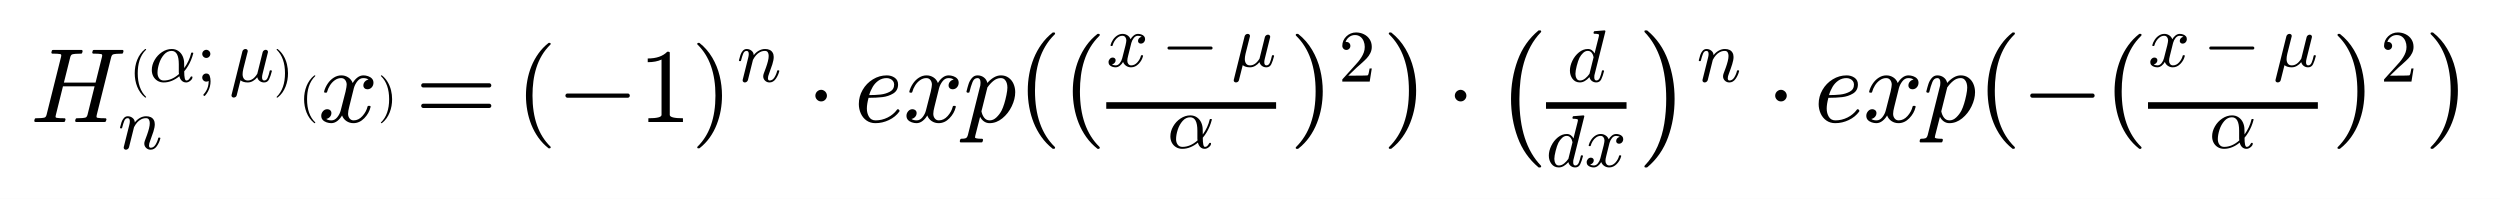
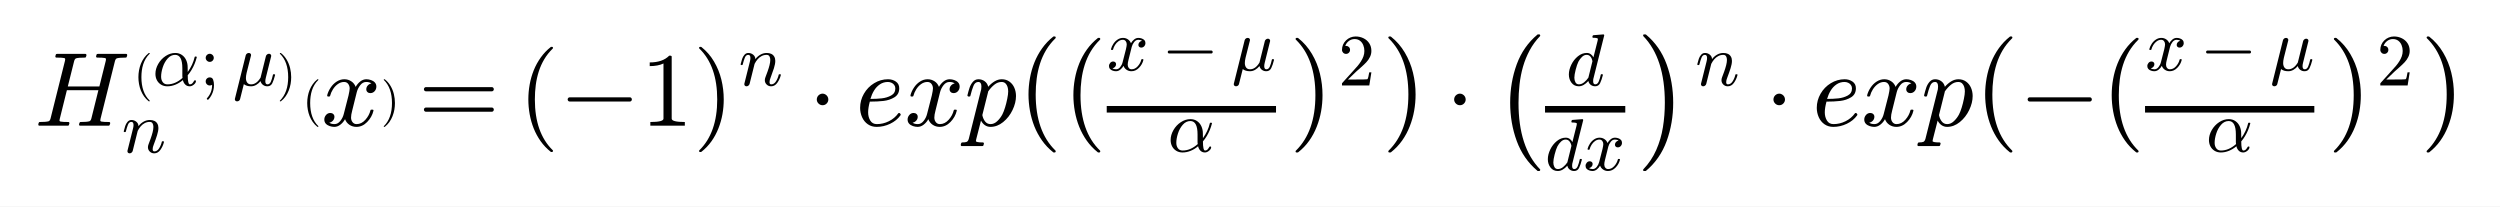
- <svg xmlns="http://www.w3.org/2000/svg" xmlns:xlink="http://www.w3.org/1999/xlink" width="592.65pt" height="47.15pt" viewBox="0 0 592.65 47.15" version="1.1">
+ <svg xmlns="http://www.w3.org/2000/svg" xmlns:xlink="http://www.w3.org/1999/xlink" width="523.26pt" height="43.22pt" viewBox="0 0 523.26 43.22" version="1.1">
  <defs>
    <style type="text/css">*{stroke-linejoin: round; stroke-linecap: butt}</style>
  </defs>
  <g id="figure_1">
    <g id="patch_1">
-       <path d="M -0 47.15  L 592.65 47.15  L 592.65 0  L -0 0  z " style="fill: #ffffff" />
+       <path d="M 0 43.22  L 523.26 43.22  L 523.26 0  L 0 0  z " style="fill: #ffffff" />
    </g>
    <g id="text_1">
-       <g transform="translate(7.2 28.95) scale(0.25 -0.25)">
+       <g transform="translate(7.2 26.34) scale(0.22 -0.22)">
        <defs>
          <path id="Cmmi10-48" d="M 300 0  Q 238 0 238 84  Q 241 100 250 139  Q 259 178 276 201  Q 294 225 319 225  Q 709 225 863 269  Q 947 297 984 441  L 1863 3956  Q 1875 4019 1875 4044  Q 1875 4113 1797 4122  Q 1678 4147 1338 4147  Q 1275 4147 1275 4231  Q 1297 4313 1309 4342  Q 1322 4372 1381 4372  L 3103 4372  Q 3169 4372 3169 4288  Q 3166 4272 3156 4234  Q 3147 4197 3131 4172  Q 3116 4147 3084 4147  Q 2694 4147 2541 4103  Q 2456 4072 2419 3928  L 2034 2388  L 3956 2388  L 4347 3956  Q 4359 4019 4359 4044  Q 4359 4113 4281 4122  Q 4159 4147 3822 4147  Q 3756 4147 3756 4231  Q 3778 4313 3790 4342  Q 3803 4372 3866 4372  L 5588 4372  Q 5650 4372 5650 4288  Q 5647 4272 5637 4233  Q 5628 4194 5611 4170  Q 5594 4147 5569 4147  Q 5178 4147 5025 4103  Q 4941 4075 4903 3928  L 4025 416  Q 4013 353 4013 325  Q 4013 259 4091 250  Q 4213 225 4550 225  Q 4616 225 4616 141  Q 4597 66 4578 33  Q 4559 0 4506 0  L 2784 0  Q 2719 0 2719 84  Q 2731 131 2737 153  Q 2744 175 2761 200  Q 2778 225 2803 225  Q 3194 225 3347 269  Q 3431 297 3469 441  L 3897 2163  L 1978 2163  L 1544 416  Q 1528 338 1528 325  Q 1528 259 1606 250  Q 1728 225 2069 225  Q 2131 225 2131 141  Q 2109 56 2095 28  Q 2081 0 2022 0  L 300 0  z " transform="scale(0.015625)" />
          <path id="Cmr10-28" d="M 1984 -1588  Q 1628 -1306 1370 -942  Q 1113 -578 948 -165  Q 784 247 703 697  Q 622 1147 622 1600  Q 622 2059 703 2509  Q 784 2959 951 3375  Q 1119 3791 1378 4153  Q 1638 4516 1984 4788  Q 1984 4800 2016 4800  L 2075 4800  Q 2094 4800 2109 4783  Q 2125 4766 2125 4744  Q 2125 4716 2113 4703  Q 1800 4397 1592 4047  Q 1384 3697 1257 3301  Q 1131 2906 1075 2482  Q 1019 2059 1019 1600  Q 1019 -434 2106 -1491  Q 2125 -1509 2125 -1544  Q 2125 -1559 2108 -1579  Q 2091 -1600 2075 -1600  L 2016 -1600  Q 1984 -1600 1984 -1588  z " transform="scale(0.015625)" />
          <path id="Cmmi10-ae" d="M 1288 -72  Q 984 -72 748 72  Q 513 216 384 459  Q 256 703 256 1013  Q 256 1447 498 1872  Q 741 2297 1142 2562  Q 1544 2828 1984 2828  Q 2309 2828 2556 2658  Q 2803 2488 2931 2205  Q 3059 1922 3059 1600  L 3066 1172  Q 3284 1475 3436 1801  Q 3588 2128 3669 2478  Q 3681 2516 3719 2516  L 3794 2516  Q 3853 2516 3853 2456  Q 3853 2450 3847 2438  Q 3772 2144 3659 1873  Q 3547 1603 3395 1350  Q 3244 1097 3066 891  Q 3066 97 3250 97  Q 3369 97 3445 167  Q 3522 238 3580 341  Q 3638 444 3653 447  L 3731 447  Q 3781 447 3781 384  Q 3781 225 3598 76  Q 3416 -72 3238 -72  Q 3006 -72 2853 78  Q 2700 228 2644 469  Q 2344 213 1994 70  Q 1644 -72 1288 -72  z M 1300 97  Q 1984 97 2613 659  Q 2609 697 2603 751  Q 2597 806 2597 813  L 2597 1503  Q 2597 2663 1972 2663  Q 1597 2663 1315 2342  Q 1034 2022 892 1576  Q 750 1131 750 763  Q 750 484 892 290  Q 1034 97 1300 97  z " transform="scale(0.015625)" />
          <path id="Cmr10-3b" d="M 634 -1153  Q 634 -1125 647 -1113  Q 1094 -628 1094 25  L 1094 56  Q 1000 0 891 0  Q 744 0 641 103  Q 538 206 538 353  Q 538 503 641 603  Q 744 703 891 703  Q 1113 703 1186 498  Q 1259 294 1259 25  Q 1259 -200 1204 -419  Q 1150 -638 1039 -847  Q 928 -1056 775 -1222  Q 756 -1241 728 -1241  Q 697 -1241 665 -1212  Q 634 -1184 634 -1153  z M 538 2406  Q 538 2497 584 2578  Q 631 2659 714 2709  Q 797 2759 891 2759  Q 981 2759 1064 2709  Q 1147 2659 1194 2578  Q 1241 2497 1241 2406  Q 1241 2263 1139 2158  Q 1038 2053 891 2053  Q 747 2053 642 2158  Q 538 2263 538 2406  z " transform="scale(0.015625)" />
          <path id="Cmmi10-b9" d="M 178 -1203  Q 178 -1166 184 -1153  L 1125 2625  Q 1153 2716 1226 2772  Q 1300 2828 1394 2828  Q 1475 2828 1531 2779  Q 1588 2731 1588 2650  Q 1588 2631 1586 2620  Q 1584 2609 1581 2597  L 1203 1100  Q 1141 834 1141 641  Q 1141 403 1253 250  Q 1366 97 1594 97  Q 2059 97 2413 678  Q 2416 684 2417 687  Q 2419 691 2419 697  L 2881 2553  Q 2903 2638 2981 2698  Q 3059 2759 3150 2759  Q 3225 2759 3283 2709  Q 3341 2659 3341 2578  Q 3341 2541 3334 2528  L 2875 684  Q 2828 503 2828 372  Q 2828 97 3016 97  Q 3216 97 3317 344  Q 3419 591 3494 941  Q 3506 978 3547 978  L 3622 978  Q 3647 978 3664 958  Q 3681 938 3681 916  Q 3569 469 3436 198  Q 3303 -72 3003 -72  Q 2791 -72 2627 50  Q 2463 172 2413 378  Q 2253 178 2039 53  Q 1825 -72 1588 -72  Q 1188 -72 959 116  L 634 -1178  Q 616 -1269 541 -1325  Q 466 -1381 372 -1381  Q 294 -1381 236 -1332  Q 178 -1284 178 -1203  z " transform="scale(0.015625)" />
          <path id="Cmr10-29" d="M 416 -1600  Q 359 -1600 359 -1544  Q 359 -1516 372 -1503  Q 1466 -434 1466 1600  Q 1466 3634 384 4691  Q 359 4706 359 4744  Q 359 4766 376 4783  Q 394 4800 416 4800  L 475 4800  Q 494 4800 506 4788  Q 966 4425 1272 3906  Q 1578 3388 1720 2800  Q 1863 2213 1863 1600  Q 1863 1147 1786 708  Q 1709 269 1542 -157  Q 1375 -584 1119 -945  Q 863 -1306 506 -1588  Q 494 -1600 475 -1600  L 416 -1600  z " transform="scale(0.015625)" />
          <path id="Cmmi10-6e" d="M 494 109  Q 494 147 500 166  L 978 2075  Q 1025 2253 1025 2388  Q 1025 2663 838 2663  Q 638 2663 541 2423  Q 444 2184 353 1819  Q 353 1800 334 1789  Q 316 1778 300 1778  L 225 1778  Q 203 1778 187 1801  Q 172 1825 172 1844  Q 241 2122 305 2315  Q 369 2509 505 2668  Q 641 2828 844 2828  Q 1084 2828 1268 2676  Q 1453 2525 1453 2291  Q 1644 2541 1900 2684  Q 2156 2828 2444 2828  Q 2672 2828 2837 2750  Q 3003 2672 3095 2514  Q 3188 2356 3188 2138  Q 3188 1875 3070 1503  Q 2953 1131 2778 672  Q 2688 463 2688 288  Q 2688 97 2834 97  Q 3084 97 3251 365  Q 3419 634 3488 941  Q 3500 978 3541 978  L 3616 978  Q 3641 978 3658 962  Q 3675 947 3675 922  Q 3675 916 3669 903  Q 3581 541 3364 234  Q 3147 -72 2822 -72  Q 2597 -72 2437 83  Q 2278 238 2278 459  Q 2278 578 2328 709  Q 2409 919 2514 1209  Q 2619 1500 2686 1765  Q 2753 2031 2753 2234  Q 2753 2413 2679 2538  Q 2606 2663 2431 2663  Q 2197 2663 2000 2559  Q 1803 2456 1656 2286  Q 1509 2116 1388 1881  L 953 141  Q 931 53 854 -9  Q 778 -72 684 -72  Q 606 -72 550 -22  Q 494 28 494 109  z " transform="scale(0.015625)" />
          <path id="Cmmi10-78" d="M 500 184  Q 613 97 819 97  Q 1019 97 1172 289  Q 1325 481 1381 709  L 1672 1844  Q 1741 2153 1741 2266  Q 1741 2425 1652 2544  Q 1563 2663 1403 2663  Q 1200 2663 1022 2536  Q 844 2409 722 2214  Q 600 2019 550 1819  Q 538 1778 500 1778  L 422 1778  Q 372 1778 372 1838  L 372 1856  Q 434 2094 584 2320  Q 734 2547 951 2687  Q 1169 2828 1416 2828  Q 1650 2828 1839 2703  Q 2028 2578 2106 2363  Q 2216 2559 2386 2693  Q 2556 2828 2759 2828  Q 2897 2828 3040 2779  Q 3184 2731 3275 2631  Q 3366 2531 3366 2381  Q 3366 2219 3261 2101  Q 3156 1984 2994 1984  Q 2891 1984 2822 2050  Q 2753 2116 2753 2216  Q 2753 2350 2845 2451  Q 2938 2553 3066 2572  Q 2950 2663 2747 2663  Q 2541 2663 2389 2472  Q 2238 2281 2175 2047  L 1894 916  Q 1825 659 1825 494  Q 1825 331 1917 214  Q 2009 97 2163 97  Q 2463 97 2698 361  Q 2934 625 3009 941  Q 3022 978 3059 978  L 3138 978  Q 3163 978 3178 961  Q 3194 944 3194 922  Q 3194 916 3188 903  Q 3097 522 2806 225  Q 2516 -72 2150 -72  Q 1916 -72 1727 54  Q 1538 181 1459 397  Q 1359 209 1182 68  Q 1006 -72 806 -72  Q 669 -72 523 -23  Q 378 25 287 125  Q 197 225 197 378  Q 197 528 301 651  Q 406 775 563 775  Q 669 775 741 711  Q 813 647 813 544  Q 813 409 723 309  Q 634 209 500 184  z " transform="scale(0.015625)" />
          <path id="Cmr10-3d" d="M 481 850  Q 428 850 393 890  Q 359 931 359 978  Q 359 1031 393 1068  Q 428 1106 481 1106  L 4500 1106  Q 4547 1106 4581 1068  Q 4616 1031 4616 978  Q 4616 931 4581 890  Q 4547 850 4500 850  L 481 850  z M 481 2094  Q 428 2094 393 2131  Q 359 2169 359 2222  Q 359 2269 393 2309  Q 428 2350 481 2350  L 4500 2350  Q 4547 2350 4581 2309  Q 4616 2269 4616 2222  Q 4616 2169 4581 2131  Q 4547 2094 4500 2094  L 481 2094  z " transform="scale(0.015625)" />
          <path id="Cmsy10-a1" d="M 653 1472  Q 600 1472 565 1512  Q 531 1553 531 1600  Q 531 1647 565 1687  Q 600 1728 653 1728  L 4325 1728  Q 4375 1728 4408 1687  Q 4441 1647 4441 1600  Q 4441 1553 4408 1512  Q 4375 1472 4325 1472  L 653 1472  z " transform="scale(0.015625)" />
          <path id="Cmr10-31" d="M 594 0  L 594 225  Q 1394 225 1394 428  L 1394 3788  Q 1063 3628 556 3628  L 556 3853  Q 1341 3853 1741 4263  L 1831 4263  Q 1853 4263 1873 4245  Q 1894 4228 1894 4206  L 1894 428  Q 1894 225 2694 225  L 2694 0  L 594 0  z " transform="scale(0.015625)" />
          <path id="Cmsy10-a2" d="M 538 1600  Q 538 1691 584 1772  Q 631 1853 714 1903  Q 797 1953 891 1953  Q 981 1953 1064 1903  Q 1147 1853 1194 1772  Q 1241 1691 1241 1600  Q 1241 1456 1139 1351  Q 1038 1247 891 1247  Q 747 1247 642 1351  Q 538 1456 538 1600  z " transform="scale(0.015625)" />
          <path id="Cmmi10-65" d="M 1288 -72  Q 981 -72 751 87  Q 522 247 401 517  Q 281 788 281 1088  Q 281 1544 511 1945  Q 741 2347 1134 2587  Q 1528 2828 1978 2828  Q 2253 2828 2458 2686  Q 2663 2544 2663 2278  Q 2663 1909 2369 1729  Q 2075 1550 1706 1508  Q 1338 1466 891 1466  L 872 1466  Q 769 1084 769 813  Q 769 528 900 312  Q 1031 97 1300 97  Q 1681 97 2032 272  Q 2384 447 2606 756  Q 2625 775 2656 775  Q 2688 775 2720 739  Q 2753 703 2753 672  Q 2753 647 2741 634  Q 2506 306 2109 117  Q 1713 -72 1288 -72  z M 909 1631  Q 1281 1631 1597 1665  Q 1913 1700 2169 1839  Q 2425 1978 2425 2272  Q 2425 2391 2359 2480  Q 2294 2569 2189 2616  Q 2084 2663 1972 2663  Q 1700 2663 1483 2516  Q 1266 2369 1125 2133  Q 984 1897 909 1631  z " transform="scale(0.015625)" />
          <path id="Cmmi10-70" d="M -159 -1241  Q -219 -1241 -219 -1159  Q -197 -1019 -134 -1019  Q 66 -1019 145 -983  Q 225 -947 269 -800  L 991 2081  Q 1038 2200 1038 2388  Q 1038 2663 850 2663  Q 650 2663 553 2423  Q 456 2184 366 1819  Q 366 1778 313 1778  L 238 1778  Q 222 1778 203 1801  Q 184 1825 184 1844  Q 253 2122 317 2315  Q 381 2509 517 2668  Q 653 2828 856 2828  Q 1075 2828 1240 2704  Q 1406 2581 1453 2369  Q 1628 2572 1840 2700  Q 2053 2828 2278 2828  Q 2547 2828 2745 2684  Q 2944 2541 3044 2308  Q 3144 2075 3144 1806  Q 3144 1394 2933 953  Q 2722 513 2361 220  Q 2000 -72 1588 -72  Q 1400 -72 1248 34  Q 1097 141 1013 313  L 722 -825  Q 706 -919 703 -934  Q 703 -1019 1125 -1019  Q 1191 -1019 1191 -1100  Q 1169 -1184 1155 -1212  Q 1141 -1241 1081 -1241  L -159 -1241  z M 1594 97  Q 1816 97 2006 280  Q 2197 463 2316 691  Q 2403 863 2479 1111  Q 2556 1359 2612 1640  Q 2669 1922 2669 2088  Q 2669 2234 2630 2362  Q 2591 2491 2502 2577  Q 2413 2663 2266 2663  Q 2031 2663 1823 2495  Q 1616 2328 1447 2081  L 1447 2059  L 1094 647  Q 1138 419 1263 258  Q 1388 97 1594 97  z " transform="scale(0.015625)" />
          <path id="Cmr10-32" d="M 319 0  L 319 172  Q 319 188 331 206  L 1325 1306  Q 1550 1550 1690 1715  Q 1831 1881 1968 2097  Q 2106 2313 2186 2536  Q 2266 2759 2266 3009  Q 2266 3272 2169 3511  Q 2072 3750 1880 3894  Q 1688 4038 1416 4038  Q 1138 4038 916 3870  Q 694 3703 603 3438  Q 628 3444 672 3444  Q 816 3444 917 3347  Q 1019 3250 1019 3097  Q 1019 2950 917 2848  Q 816 2747 672 2747  Q 522 2747 420 2851  Q 319 2956 319 3097  Q 319 3338 409 3548  Q 500 3759 670 3923  Q 841 4088 1055 4175  Q 1269 4263 1509 4263  Q 1875 4263 2190 4108  Q 2506 3953 2690 3670  Q 2875 3388 2875 3009  Q 2875 2731 2753 2481  Q 2631 2231 2440 2026  Q 2250 1822 1953 1562  Q 1656 1303 1563 1216  L 838 519  L 1453 519  Q 1906 519 2211 526  Q 2516 534 2534 550  Q 2609 631 2688 1141  L 2875 1141  L 2694 0  L 319 0  z " transform="scale(0.015625)" />
          <path id="Cmex10-a1" d="M 2503 -7406  Q 1713 -6744 1342 -5734  Q 972 -4725 972 -3584  Q 972 -2434 1342 -1423  Q 1713 -413 2503 244  Q 2503 256 2534 256  L 2613 256  Q 2631 256 2647 236  Q 2663 216 2663 197  Q 2663 172 2650 159  Q 2303 -200 2067 -640  Q 1831 -1081 1695 -1554  Q 1559 -2028 1500 -2543  Q 1441 -3059 1441 -3591  Q 1441 -6072 2650 -7322  Q 2663 -7334 2663 -7359  Q 2663 -7378 2645 -7398  Q 2628 -7419 2613 -7419  L 2534 -7419  Q 2503 -7419 2503 -7406  z " transform="scale(0.015625)" />
          <path id="Cmmi10-64" d="M 1113 -72  Q 709 -72 476 233  Q 244 538 244 953  Q 244 1363 456 1803  Q 669 2244 1030 2536  Q 1391 2828 1806 2828  Q 1994 2828 2145 2723  Q 2297 2619 2381 2444  L 2741 3872  Q 2766 3981 2772 4044  Q 2772 4147 2356 4147  Q 2291 4147 2291 4231  Q 2294 4247 2305 4287  Q 2316 4328 2333 4350  Q 2350 4372 2381 4372  L 3244 4441  Q 3322 4441 3322 4359  L 2400 678  Q 2356 572 2356 372  Q 2356 97 2541 97  Q 2741 97 2845 351  Q 2950 606 3022 941  Q 3034 978 3072 978  L 3150 978  Q 3175 978 3190 956  Q 3206 934 3206 916  Q 3094 469 2961 198  Q 2828 -72 2528 -72  Q 2313 -72 2147 54  Q 1981 181 1941 391  Q 1528 -72 1113 -72  z M 1119 97  Q 1350 97 1567 270  Q 1784 444 1941 678  Q 1947 684 1947 703  L 2297 2113  Q 2259 2338 2131 2500  Q 2003 2663 1791 2663  Q 1575 2663 1389 2486  Q 1203 2309 1075 2069  Q 950 1813 836 1366  Q 722 919 722 672  Q 722 450 817 273  Q 913 97 1119 97  z " transform="scale(0.015625)" />
          <path id="Cmex10-a2" d="M 319 -7419  Q 263 -7419 263 -7359  Q 263 -7334 275 -7322  Q 734 -6844 1001 -6236  Q 1269 -5628 1376 -4961  Q 1484 -4294 1484 -3578  Q 1484 -1091 275 159  Q 263 172 263 197  Q 263 256 319 256  L 397 256  Q 416 256 428 244  Q 1216 -413 1584 -1423  Q 1953 -2434 1953 -3584  Q 1953 -4725 1586 -5734  Q 1219 -6744 428 -7406  Q 416 -7419 397 -7419  L 319 -7419  z " transform="scale(0.015625)" />
        </defs>
        <use xlink:href="#Cmmi10-48" transform="translate(0 0.139063)" />
        <use xlink:href="#Cmr10-28" transform="translate(94.475 34.80469) scale(0.460359)" />
        <use xlink:href="#Cmmi10-ae" transform="translate(112.3454 38.40313) scale(0.7)" />
        <use xlink:href="#Cmr10-3b" transform="translate(157.0866 38.40313) scale(0.7)" />
        <use xlink:href="#Cmmi10-b9" transform="translate(188.7575 38.40313) scale(0.7)" />
        <use xlink:href="#Cmr10-29" transform="translate(230.9011 34.80469) scale(0.460359)" />
        <use xlink:href="#Cmmi10-6e" transform="translate(83.10547 -25.37031) scale(0.7)" />
        <use xlink:href="#Cmr10-28" transform="translate(255.1488 10.34219) scale(0.453125)" />
        <use xlink:href="#Cmmi10-78" transform="translate(272.7384 0.139063)" />
        <use xlink:href="#Cmr10-29" transform="translate(329.8184 10.34219) scale(0.453125)" />
        <use xlink:href="#Cmr10-3d" transform="translate(364.9666 0.139063)" />
        <use xlink:href="#Cmr10-28" transform="translate(460.2107 0.139063)" />
        <use xlink:href="#Cmsy10-a1" transform="translate(499.0291 0.139063)" />
        <use xlink:href="#Cmr10-31" transform="translate(576.7146 0.139063)" />
        <use xlink:href="#Cmr10-29" transform="translate(626.7146 0.139063)" />
        <use xlink:href="#Cmmi10-6e" transform="translate(669.9971 38.40313) scale(0.7)" />
        <use xlink:href="#Cmsy10-a2" transform="translate(735.9399 0.139063)" />
        <use xlink:href="#Cmmi10-65" transform="translate(781.1841 0.139063)" />
        <use xlink:href="#Cmmi10-78" transform="translate(827.6684 0.139063)" />
        <use xlink:href="#Cmmi10-70" transform="translate(884.7485 0.139063)" />
        <use xlink:href="#Cmr10-28" transform="translate(935.0415 2.264063) scale(1.103594)" />
        <use xlink:href="#Cmr10-28" transform="translate(977.8812 1.920313) scale(1.090047)" />
        <use xlink:href="#Cmmi10-78" transform="translate(1020.193 52.74375) scale(0.7)" />
        <use xlink:href="#Cmsy10-a1" transform="translate(1072.44 52.74375) scale(0.7)" />
        <use xlink:href="#Cmmi10-b9" transform="translate(1139.111 52.74375) scale(0.7)" />
        <use xlink:href="#Cmmi10-ae" transform="translate(1078.193 -24.54219) scale(0.7)" />
        <use xlink:href="#Cmr10-29" transform="translate(1193.755 1.920313) scale(1.090047)" />
        <use xlink:href="#Cmr10-32" transform="translate(1240.531 38.40313) scale(0.7)" />
        <use xlink:href="#Cmr10-29" transform="translate(1281.908 2.264063) scale(1.103594)" />
        <use xlink:href="#Cmsy10-a2" transform="translate(1342.306 0.139063)" />
        <use xlink:href="#Cmex10-a1" transform="translate(1387.551 82.65313) scale(1.083805)" />
        <use xlink:href="#Cmmi10-64" transform="translate(1457.187 38.42656) scale(0.7)" />
        <use xlink:href="#Cmmi10-64" transform="translate(1437.187 -42.18438) scale(0.7)" />
        <use xlink:href="#Cmmi10-78" transform="translate(1473.589 -42.18438) scale(0.7)" />
        <use xlink:href="#Cmex10-a2" transform="translate(1526.045 82.65313) scale(1.083805)" />
        <use xlink:href="#Cmmi10-6e" transform="translate(1580.145 38.40313) scale(0.7)" />
        <use xlink:href="#Cmsy10-a2" transform="translate(1646.088 0.139063)" />
        <use xlink:href="#Cmmi10-65" transform="translate(1691.332 0.139063)" />
        <use xlink:href="#Cmmi10-78" transform="translate(1737.817 0.139063)" />
        <use xlink:href="#Cmmi10-70" transform="translate(1794.897 0.139063)" />
        <use xlink:href="#Cmr10-28" transform="translate(1845.19 2.264063) scale(1.103594)" />
        <use xlink:href="#Cmsy10-a1" transform="translate(1888.029 0.139063)" />
        <use xlink:href="#Cmr10-28" transform="translate(1965.715 1.920313) scale(1.090047)" />
        <use xlink:href="#Cmmi10-78" transform="translate(2008.027 52.74375) scale(0.7)" />
        <use xlink:href="#Cmsy10-a1" transform="translate(2060.274 52.74375) scale(0.7)" />
        <use xlink:href="#Cmmi10-b9" transform="translate(2126.945 52.74375) scale(0.7)" />
        <use xlink:href="#Cmmi10-ae" transform="translate(2066.027 -24.54219) scale(0.7)" />
        <use xlink:href="#Cmr10-29" transform="translate(2181.588 1.920313) scale(1.090047)" />
        <use xlink:href="#Cmr10-32" transform="translate(2228.365 38.40313) scale(0.7)" />
        <use xlink:href="#Cmr10-29" transform="translate(2269.742 2.264063) scale(1.103594)" />
        <path d="M 1020.193 12.639  L 1020.193 18.889  L 1181.255 18.889  L 1181.255 12.639  L 1020.193 12.639  z " />
        <path d="M 1437.187 12.639  L 1437.187 18.889  L 1513.545 18.889  L 1513.545 12.639  L 1437.187 12.639  z " />
        <path d="M 2008.027 12.639  L 2008.027 18.889  L 2169.088 18.889  L 2169.088 12.639  L 2008.027 12.639  z " />
      </g>
    </g>
  </g>
</svg>
